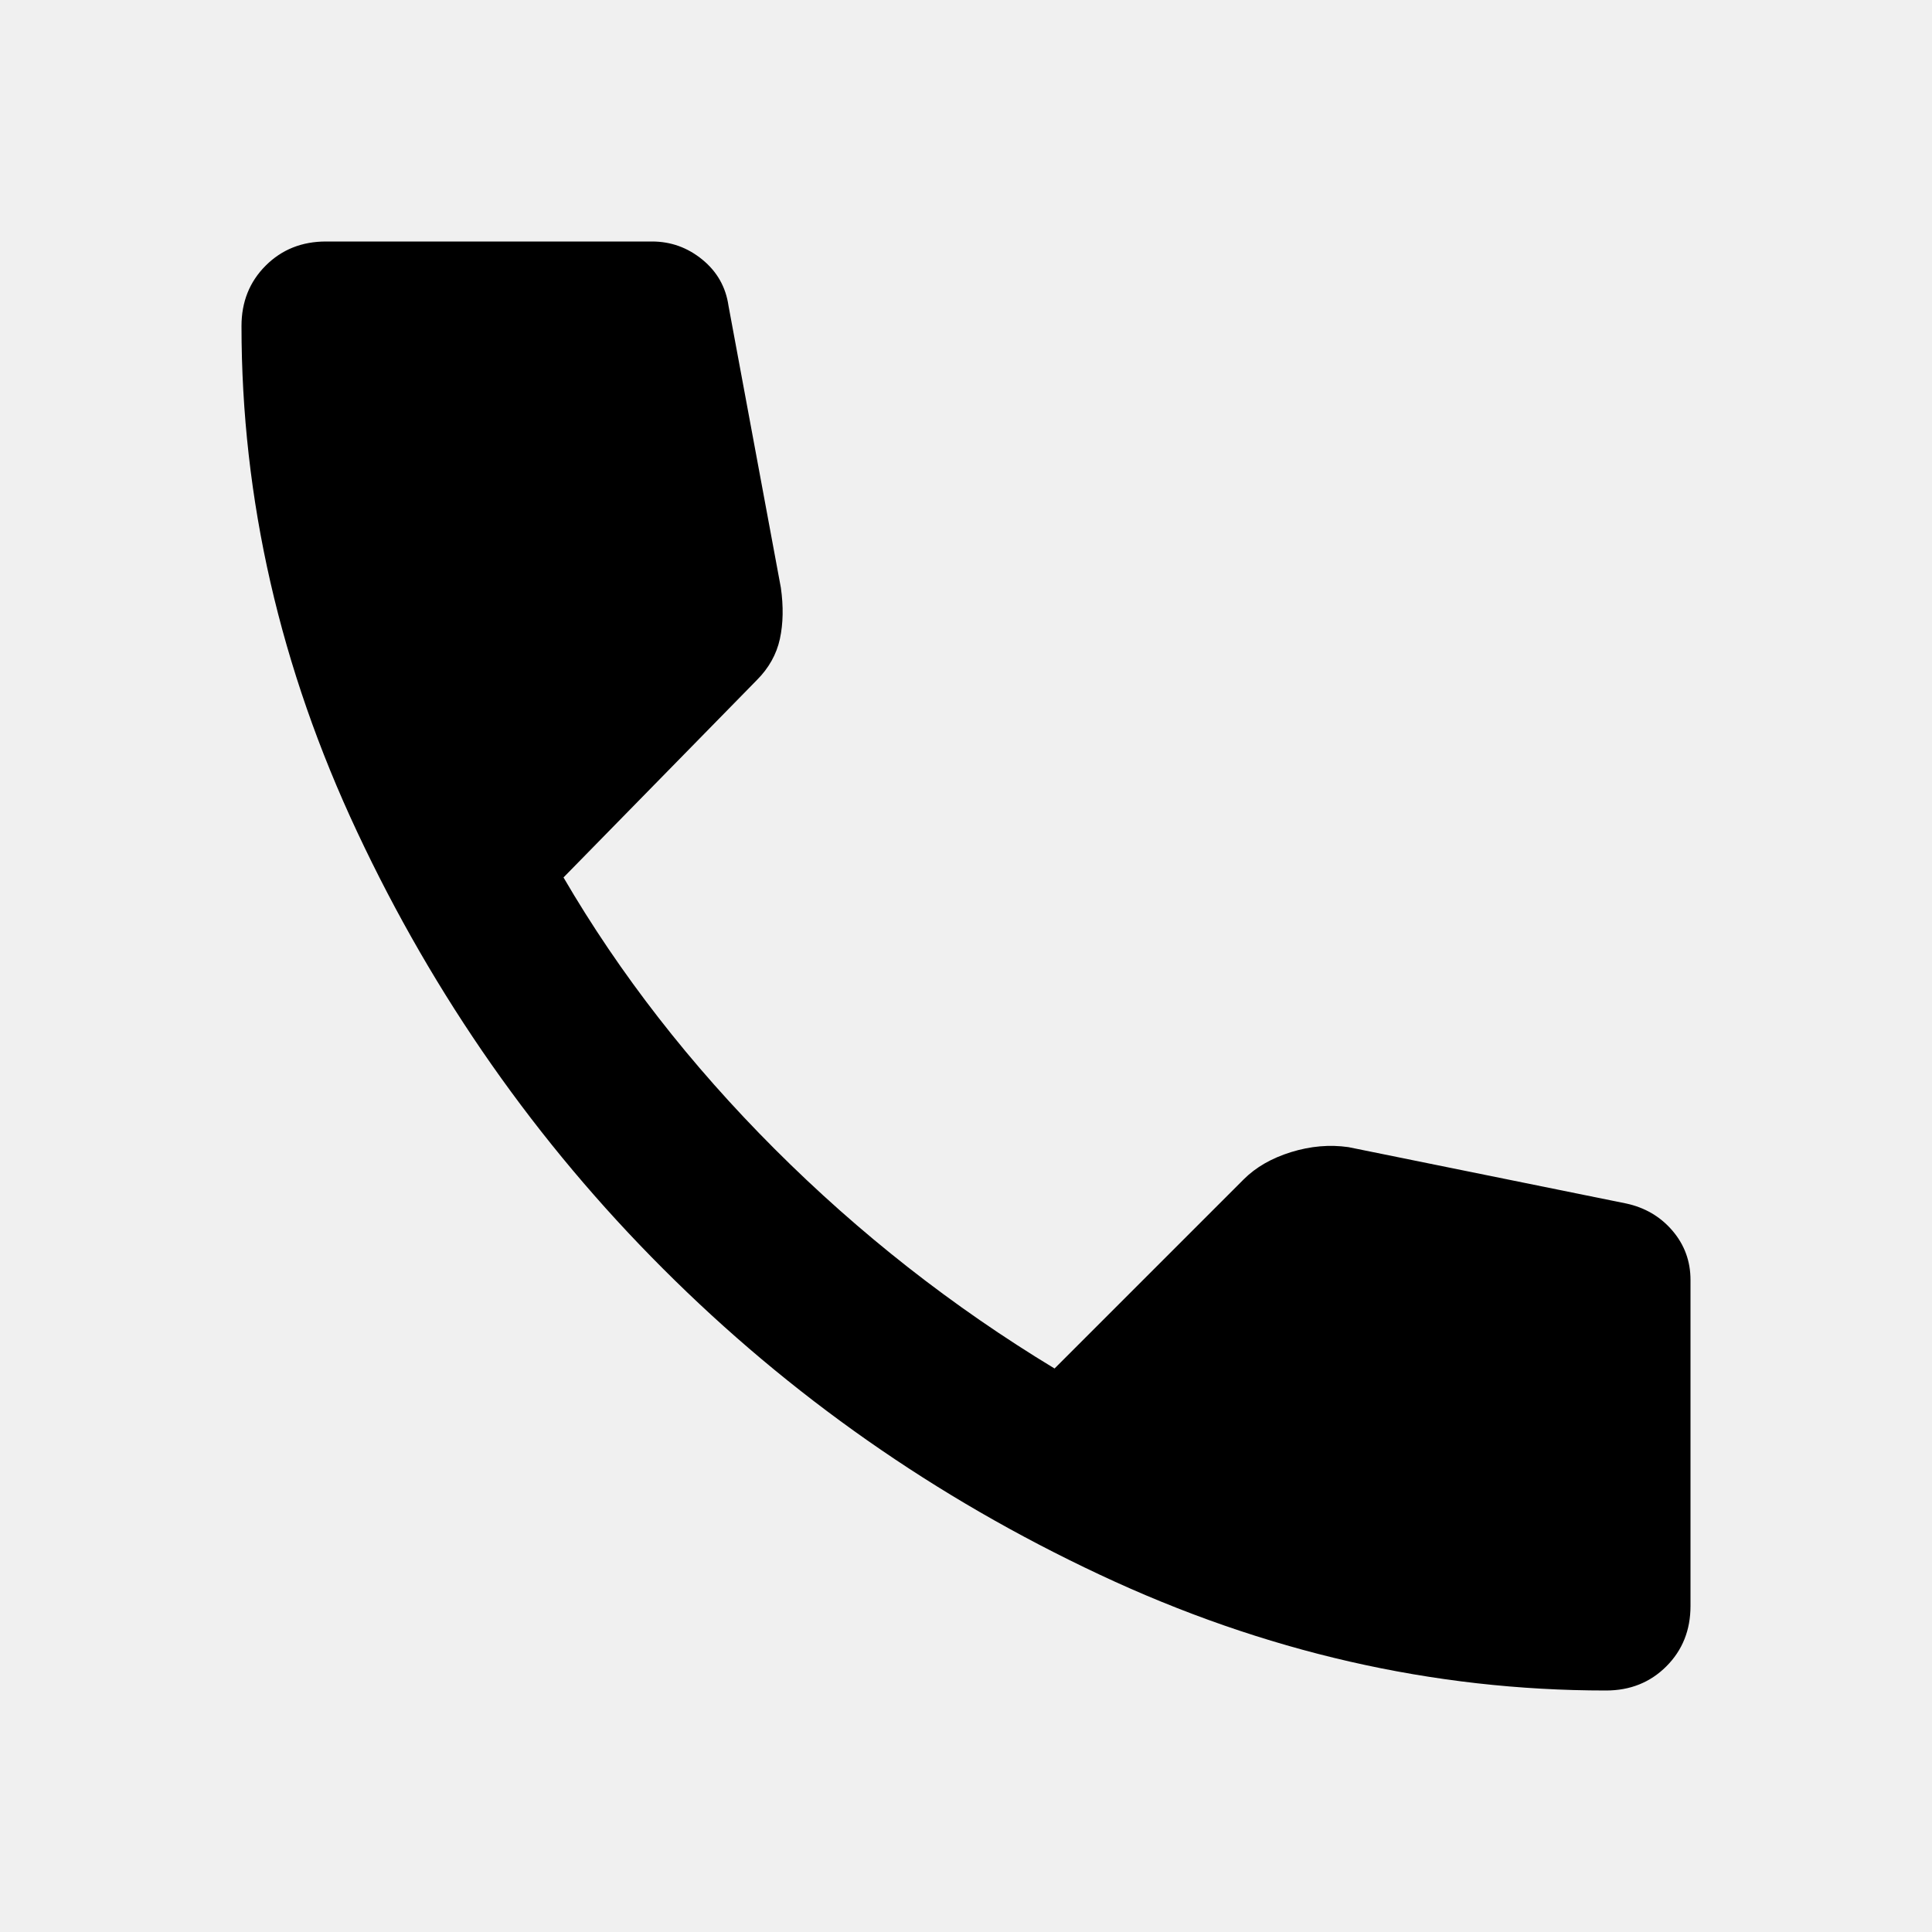
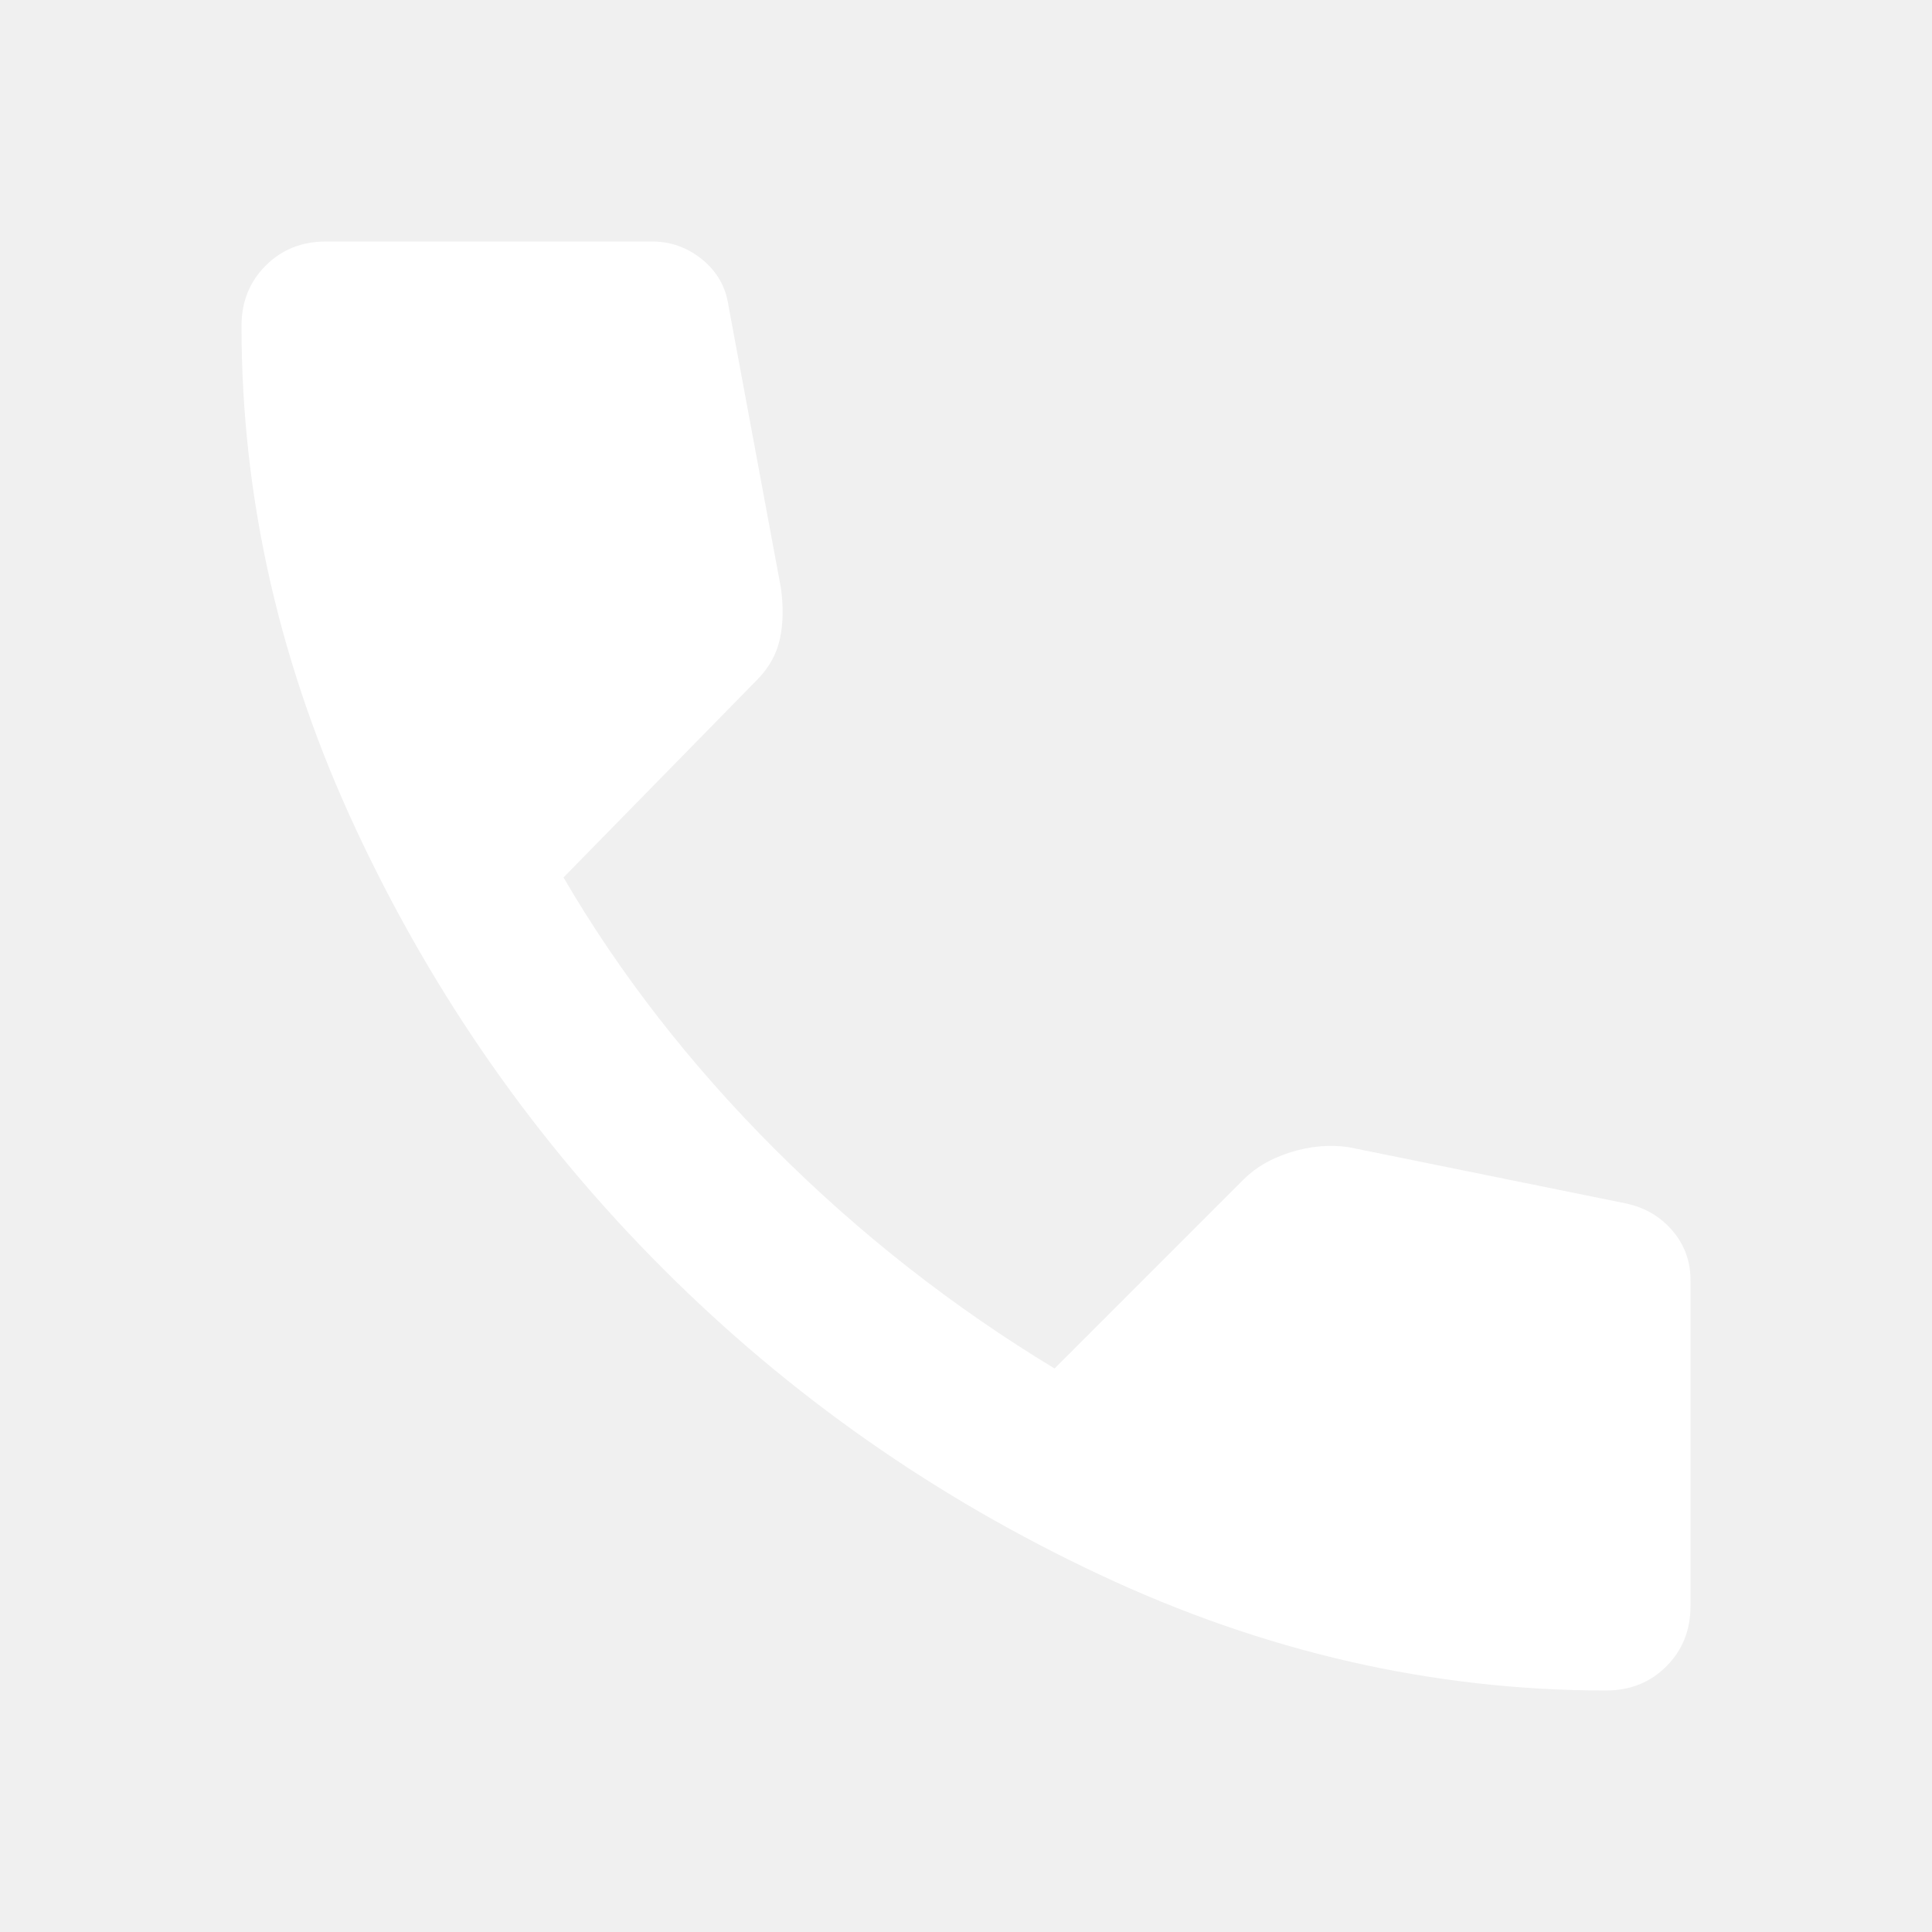
<svg xmlns="http://www.w3.org/2000/svg" width="1em" height="1em" viewBox="0 0 24 24">
-   <path fill="currentColor" d="M19.95 21q-3.225 0-6.287-1.438q-3.063-1.437-5.425-3.8q-2.363-2.362-3.8-5.425Q3 7.275 3 4.05q0-.45.3-.75t.75-.3H8.1q.35 0 .625.225t.325.575l.65 3.5q.05.35-.012.637q-.063.288-.288.513L7 10.9q1.05 1.8 2.625 3.375T13.1 17l2.35-2.35q.225-.225.588-.338q.362-.112.712-.062l3.45.7q.35.075.575.337q.225.263.225.613v4.05q0 .45-.3.75t-.75.3Z" />
+   <path fill="white" d="M19.95 21q-3.225 0-6.287-1.438q-3.063-1.437-5.425-3.8q-2.363-2.362-3.8-5.425Q3 7.275 3 4.05q0-.45.3-.75t.75-.3H8.1q.35 0 .625.225t.325.575l.65 3.5q.05.35-.012.637q-.063.288-.288.513L7 10.9q1.05 1.8 2.625 3.375T13.1 17l2.35-2.35q.225-.225.588-.338q.362-.112.712-.062l3.45.7q.35.075.575.337q.225.263.225.613v4.05q0 .45-.3.75t-.75.3Z" />
</svg>
